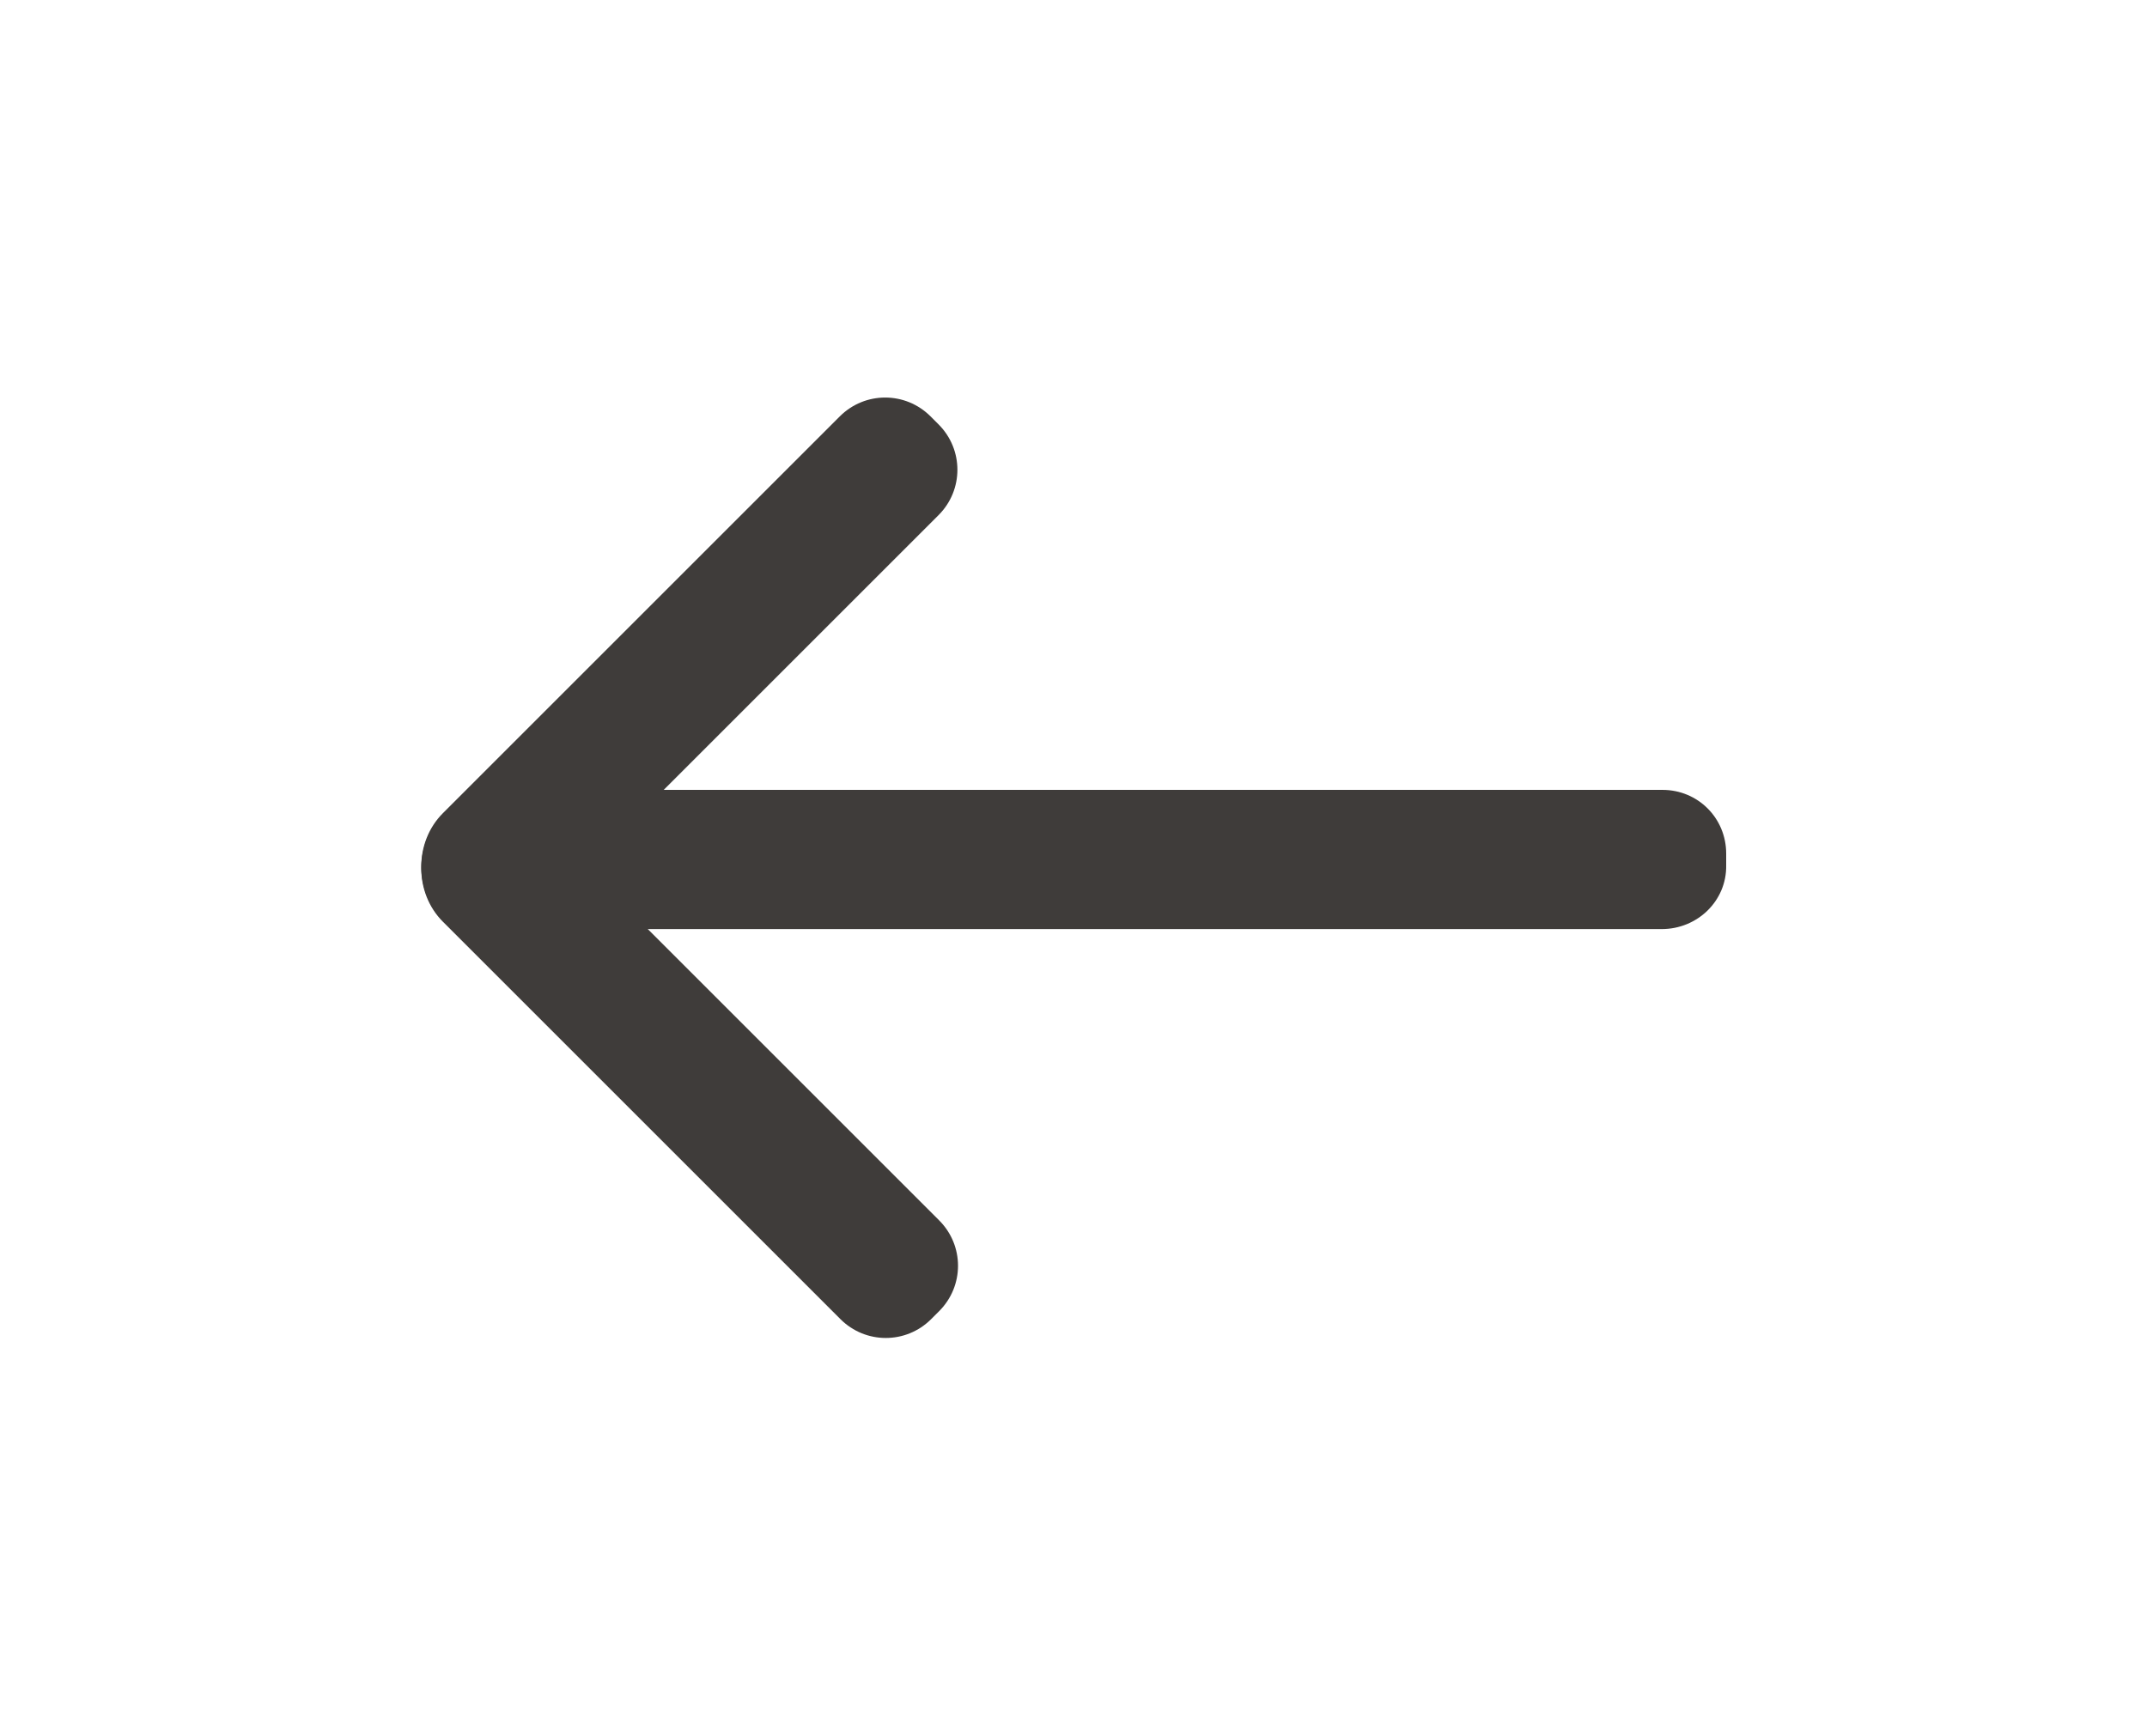
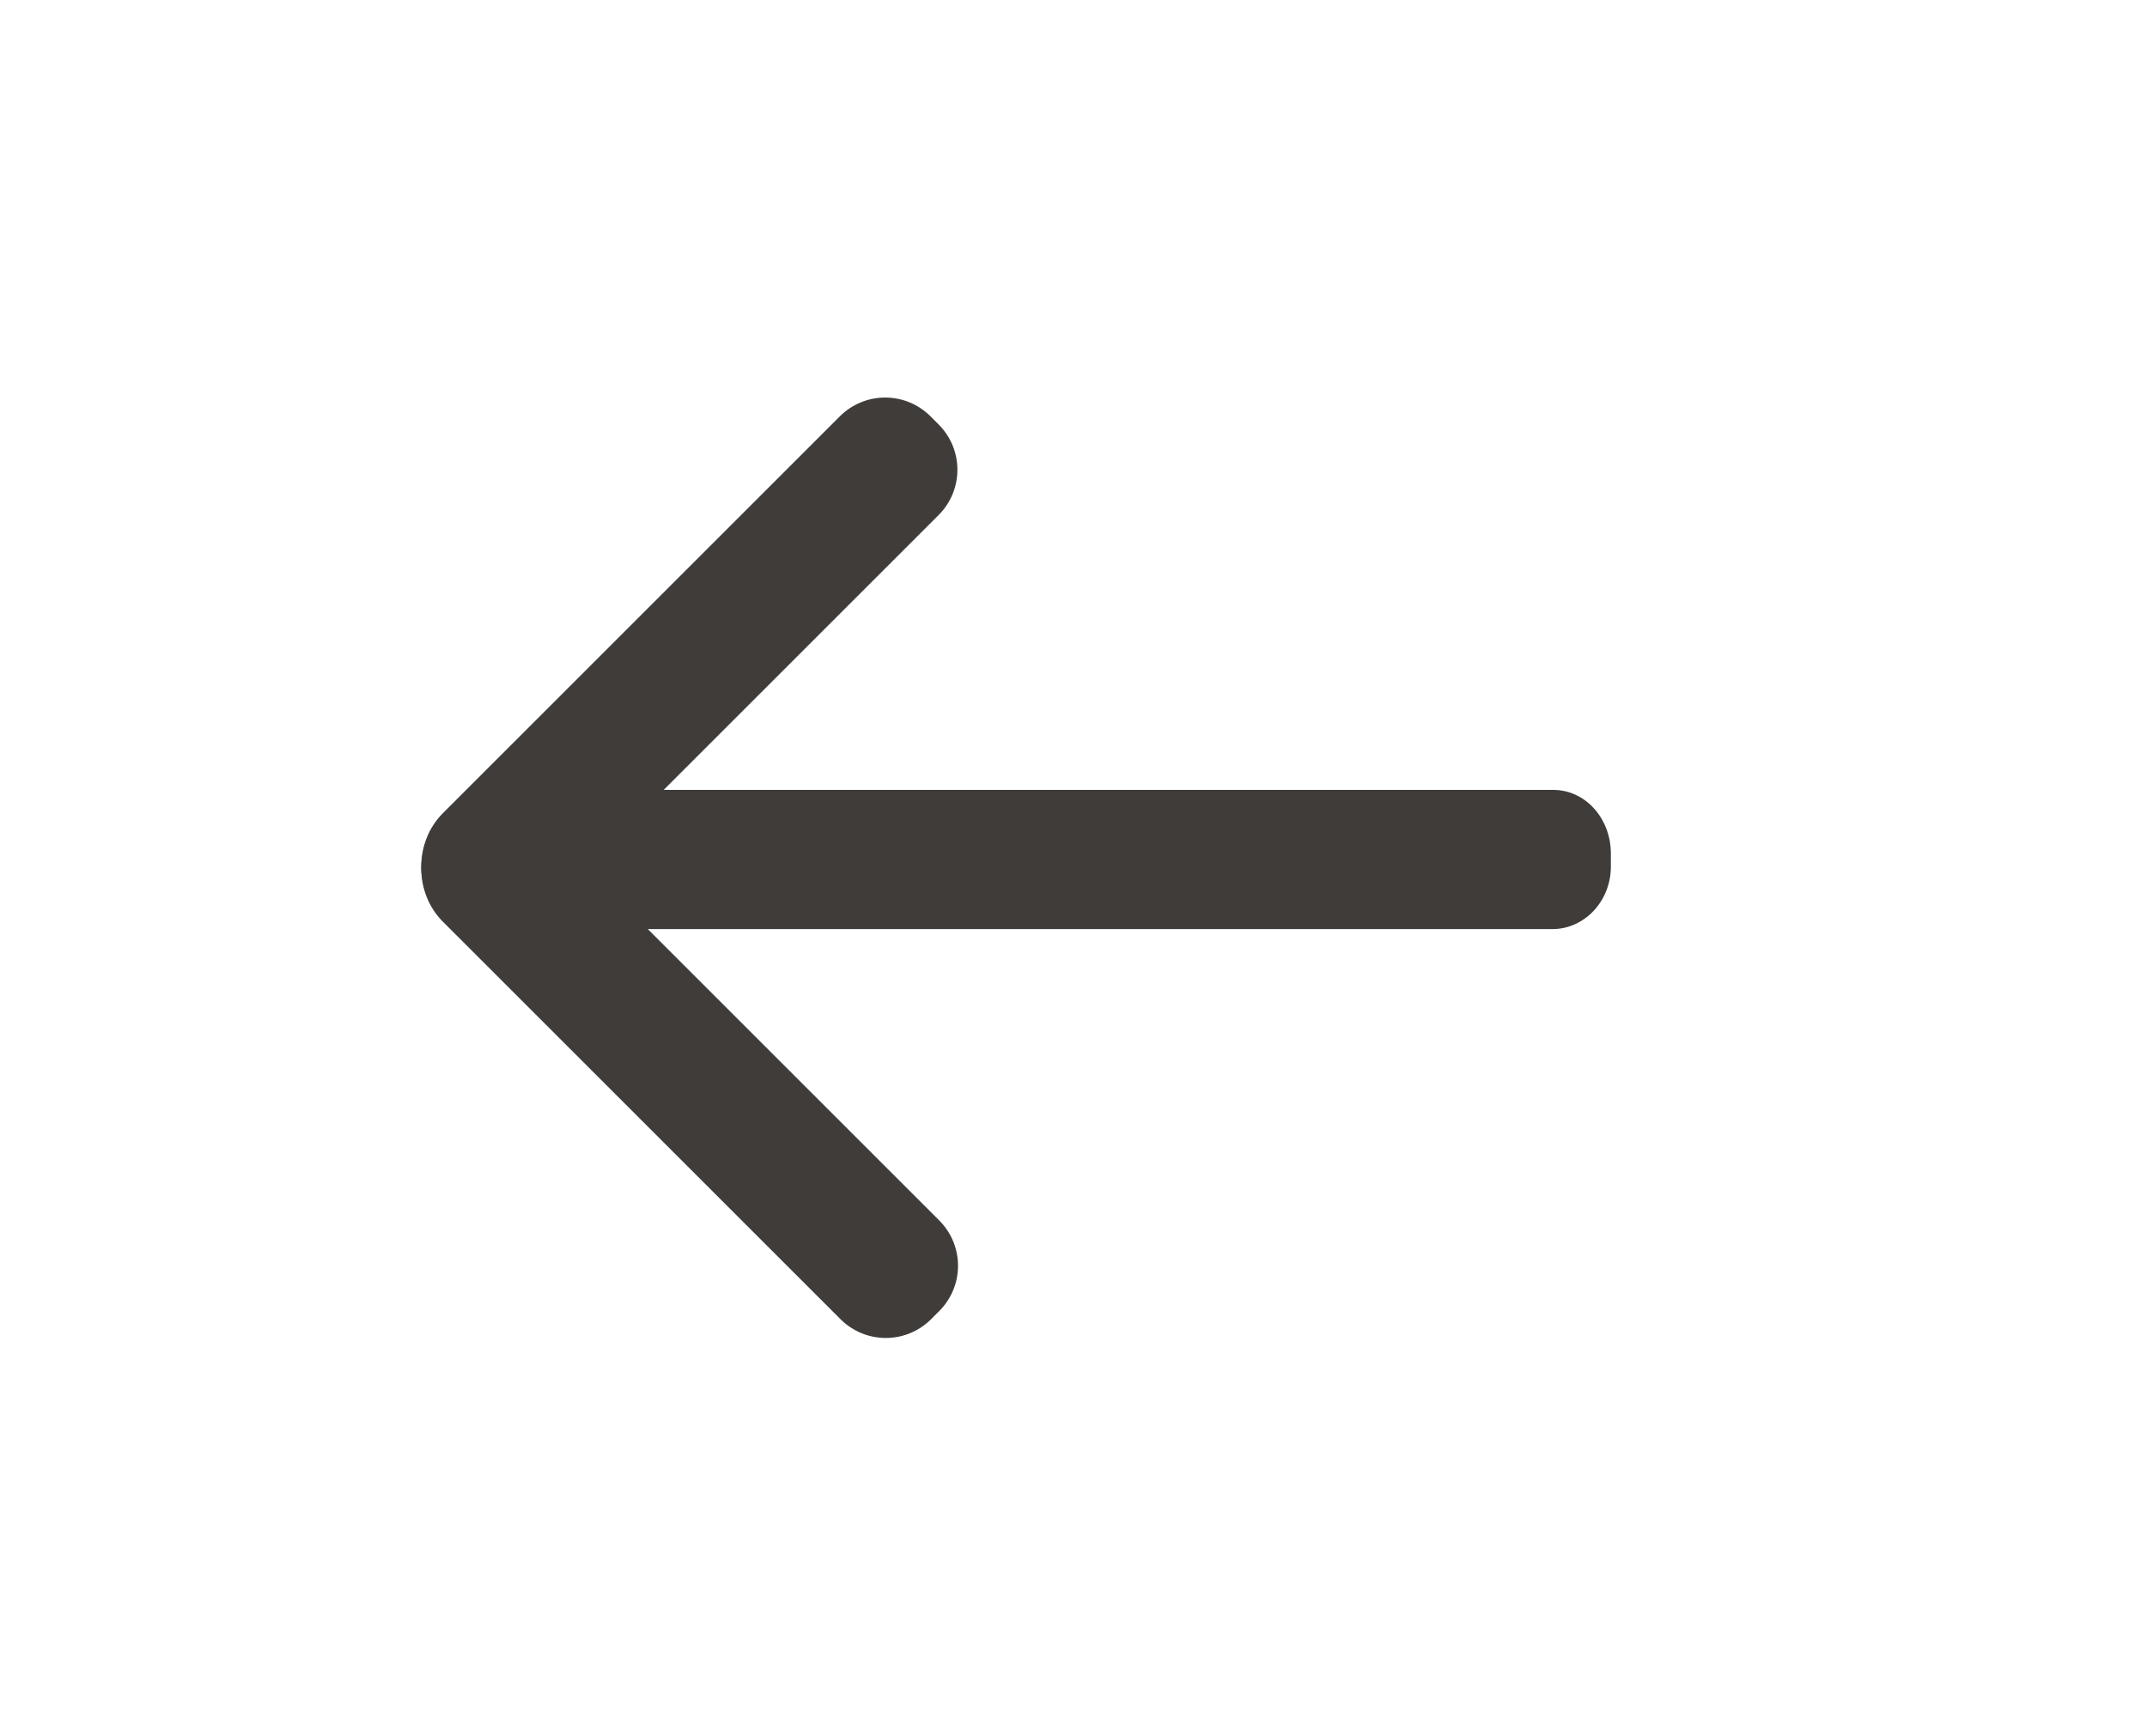
<svg xmlns="http://www.w3.org/2000/svg" version="1.1" id="Layer_1" x="0px" y="0px" viewBox="0 0 350 283" style="enable-background:new 0 0 350 283;" xml:space="preserve">
  <style type="text/css">
	.st0{fill:#3F3C3A;}
</style>
  <g>
-     <path class="st0" d="M270.9,151.5H96.4c-5.8,0-10.4-4.6-10.4-10.4v-1.9c0-5.8,4.6-10.4,10.4-10.4H271c5.8,0,10.4,4.6,10.4,10.4v1.9   C281.5,146.9,276.7,151.5,270.9,151.5z" />
+     <path class="st0" d="M253.1,151.5H95.4c-5.2,0-9.4-4.6-9.4-10.4v-1.9c0-5.8,4.2-10.4,9.4-10.4h157.8c5.2,0,9.4,4.6,9.4,10.4v1.9   C262.7,146.9,258.3,151.5,253.1,151.5z" />
    <path class="st0" d="M86.9,150.1L153,84c4.1-4.1,4.1-10.7,0-14.8l-1.3-1.3c-4.1-4.1-10.7-4.1-14.8,0l-64.7,64.7   c-4.7,4.7-4.7,12.7,0,17.5l0,0C76.1,154.2,82.8,154.2,86.9,150.1z" />
    <path class="st0" d="M86.9,132.8l66.2,66.2c4.1,4.1,4.1,10.7,0,14.8l-1.3,1.3c-4.1,4.1-10.7,4.1-14.8,0l-64.8-64.8   c-4.7-4.7-4.7-12.7,0-17.5l0,0C76.1,128.7,82.8,128.7,86.9,132.8z" />
  </g>
</svg>
